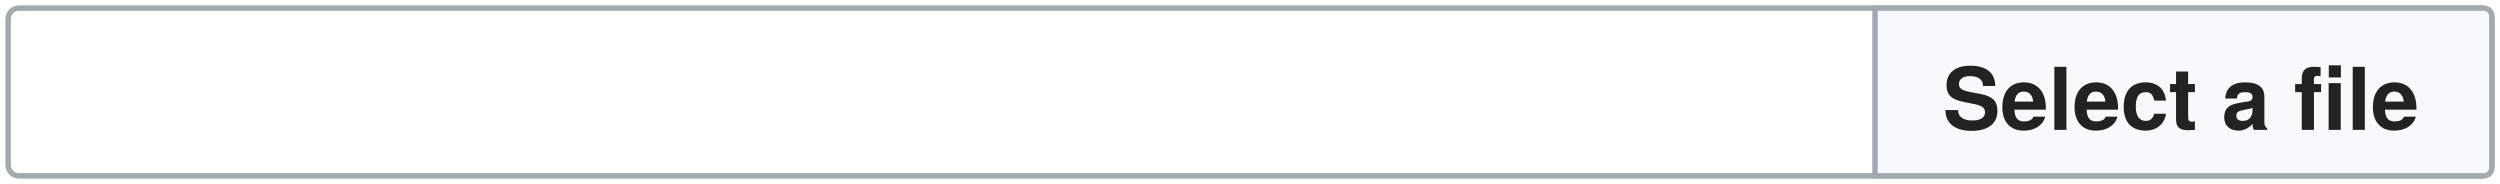
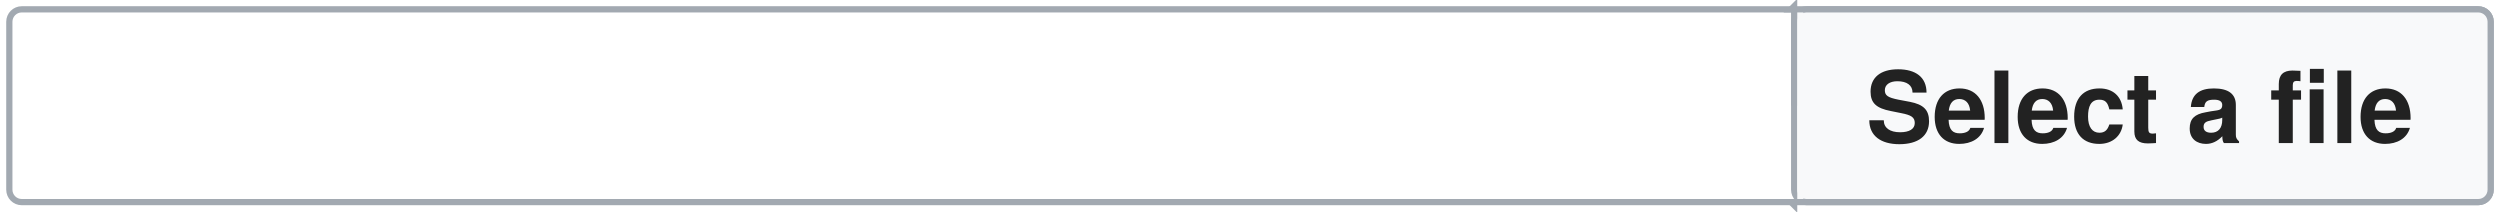
- <svg xmlns="http://www.w3.org/2000/svg" width="462" height="34" viewBox="0 0 462 34">
-   <g fill="none" fill-rule="evenodd">
-     <path fill="#FFF" d="M-8199-1532H6521v3264H-8199z" />
-     <g transform="translate(1 1)">
-       <rect width="459" height="31" x=".5" y=".5" fill="#FFF" stroke="#A2A9B1" rx="2" />
-       <path fill="#F8F9FA" stroke="#A2A9B1" d="M345.5 31.5V.5h112.504c.827 0 1.496.672 1.496 1.502v27.996c0 .834-.667 1.502-1.496 1.502H345.5z" />
-       <text fill="#222" font-family="HelveticaNeue-Bold, Helvetica Neue, sans-serif" font-size="16" font-weight="bold">
-         <tspan x="358" y="23">Select a file</tspan>
-       </text>
+ <svg xmlns="http://www.w3.org/2000/svg" width="402" height="34" viewBox="0 0 402 34">
+   <g id="Artboard-page" fill="none" fill-rule="evenodd" stroke="none" stroke-width="1">
+     <g id="WikimediaUI-components_overview" transform="translate(-8199 -1532)">
+       <path fill="#FFF" d="M0 0h14720v3264H0z" />
+       <g id="FILE-INPUT-FIELD" transform="translate(8000 1419)">
+         <g id="File-input" transform="translate(200 114)">
+           <g id="Text-input-/-!default">
+             <rect id="border" width="399" height="31" x=".5" y=".5" fill="#FFF" fill-rule="evenodd" stroke="#A2A9B1" stroke-width="1" rx="2" />
+           </g>
+           <g id="Button-/-!default-(--neutral)" transform="translate(287)">
+             <rect id="bg" width="112" height="31" x=".5" y=".5" fill="#F8F9FA" fill-rule="evenodd" stroke="#A2A9B1" stroke-width="1" rx="2" />
+             <text id="Label" fill="#222" font-family="HelveticaNeue-Bold, Helvetica Neue" font-size="16" font-weight="bold">
+               <tspan x="12.068" y="22">Select a file</tspan>
+             </text>
+           </g>
+           <path id="line" stroke="#A2A9B1" stroke-width="1" d="M287.5 31.5v.5l-.5-.5h.5zm0-15.5V.503c0 .002-.005-.003 0-.003h-.5l.5-.5v16z" />
+           <path id="Line" stroke="#F8F9FA" stroke-linecap="square" stroke-width="1" d="M288.5 1.5v29" />
+         </g>
+       </g>
    </g>
  </g>
</svg>
